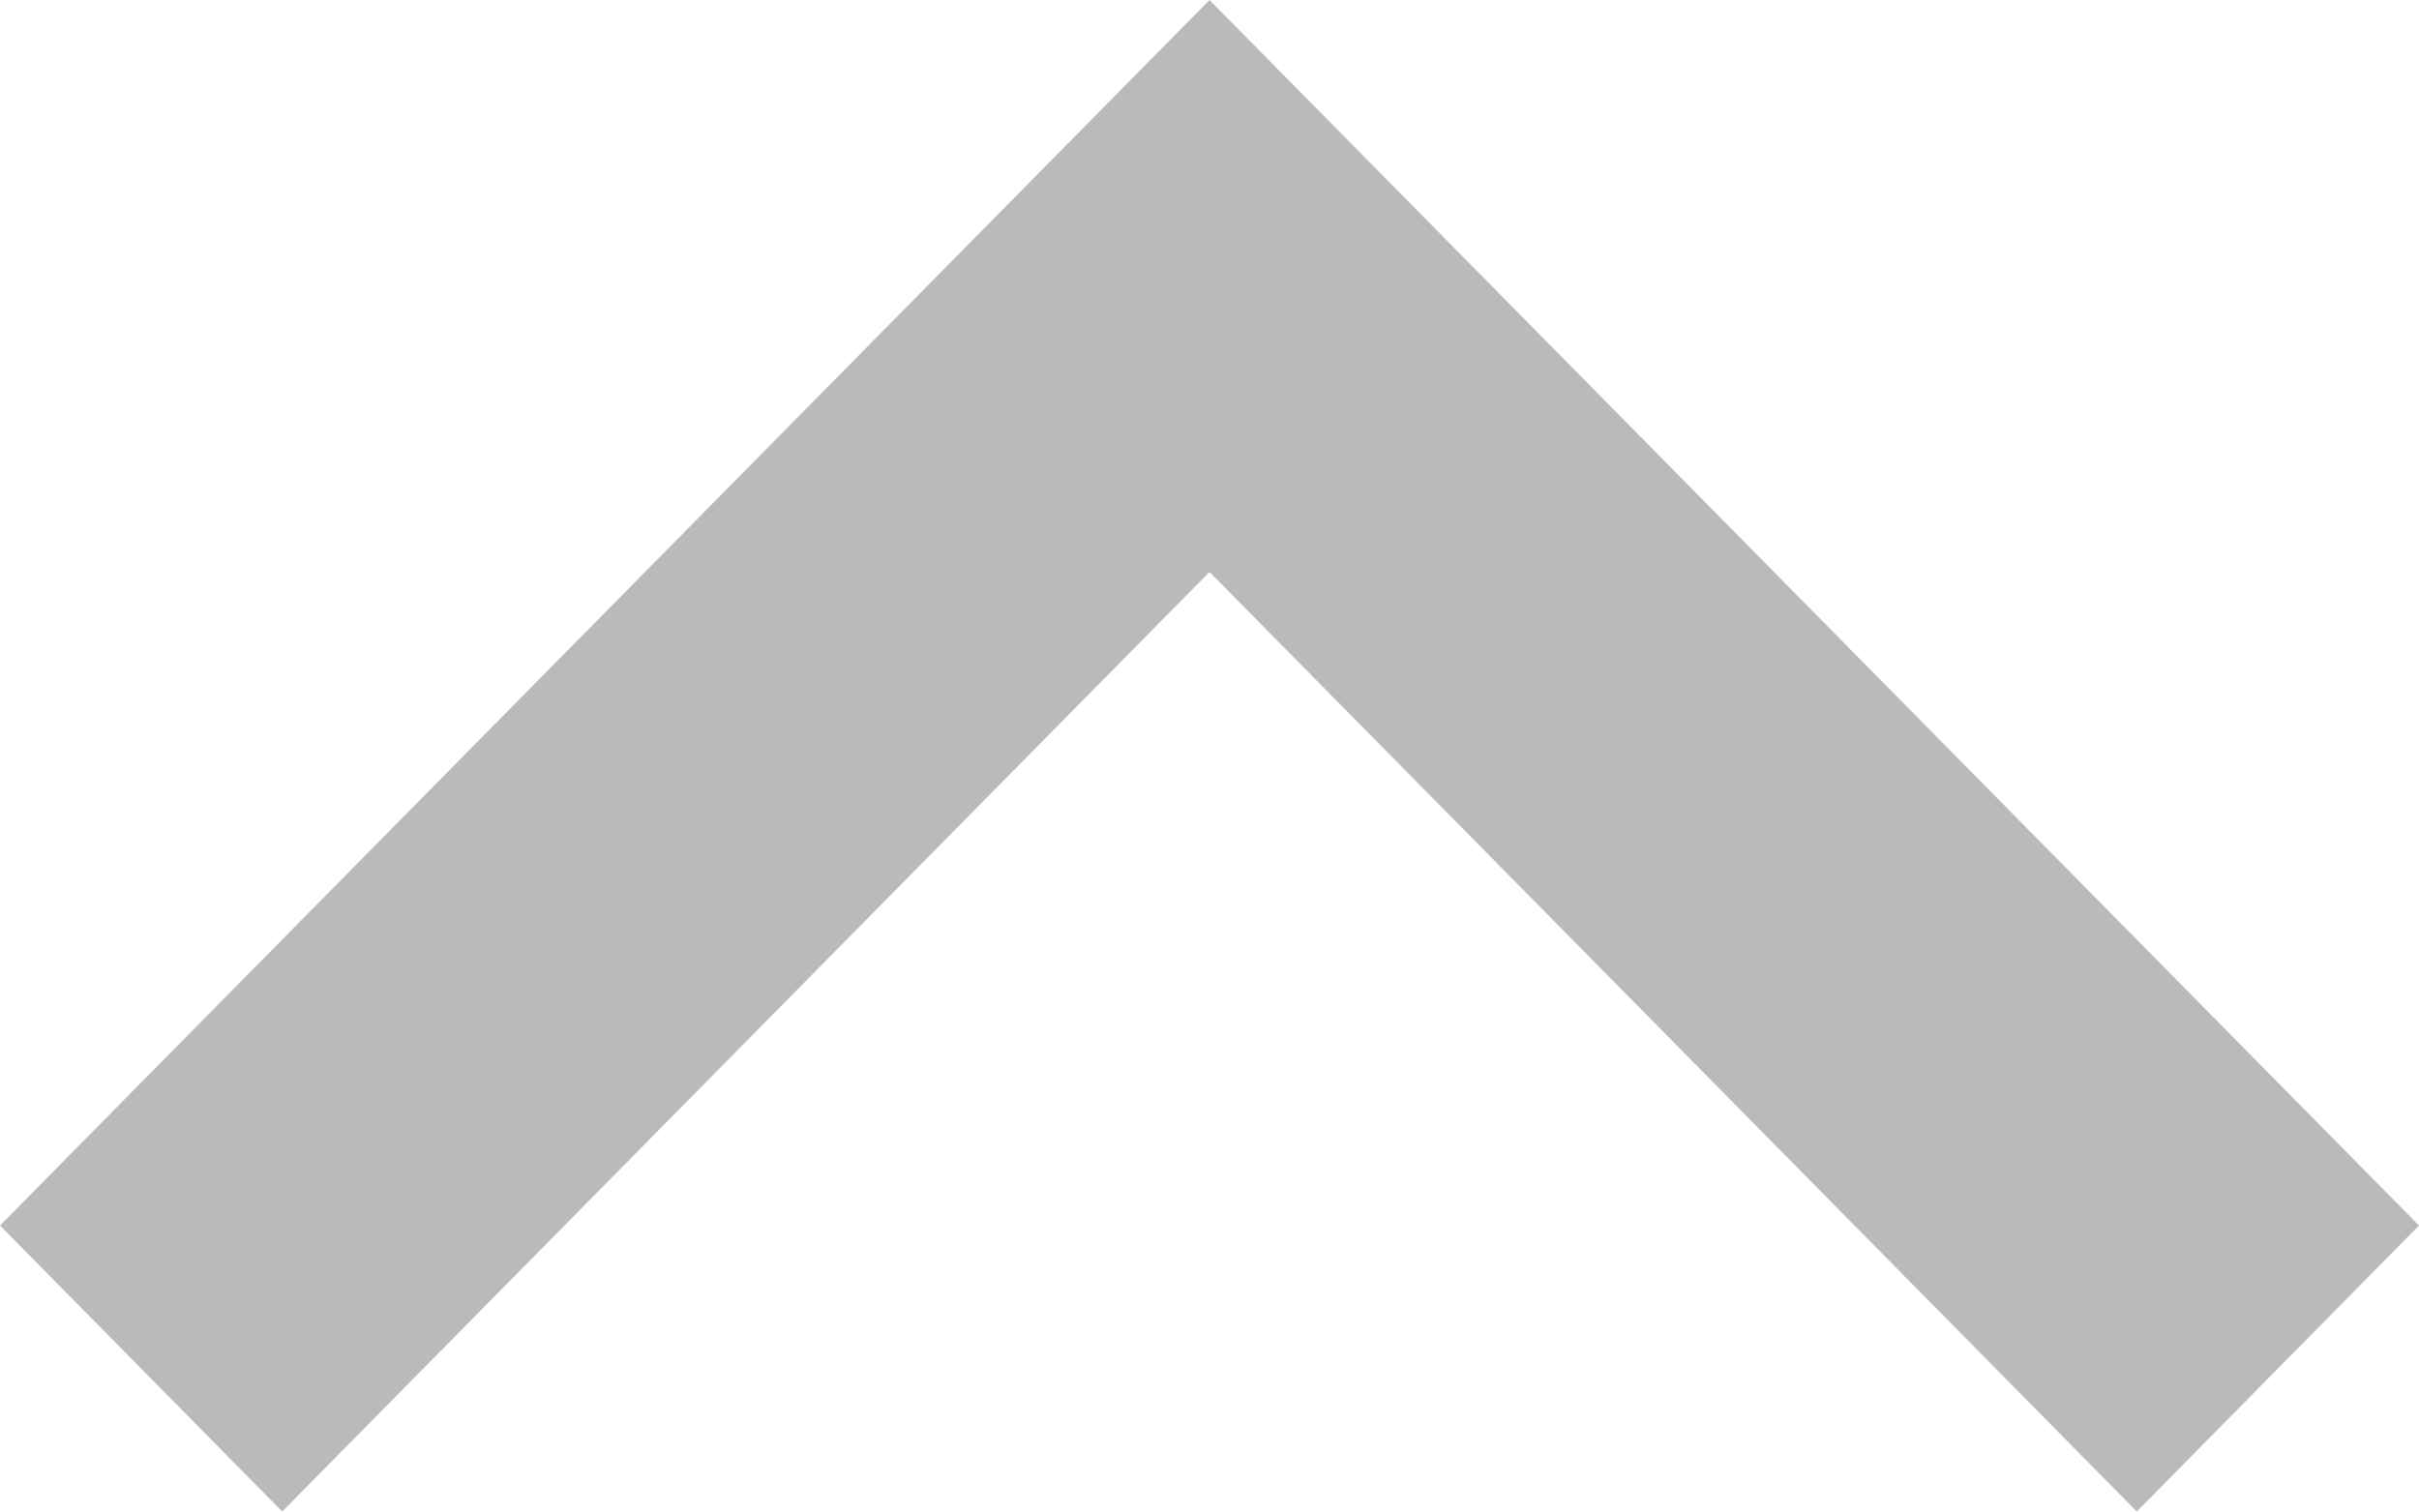
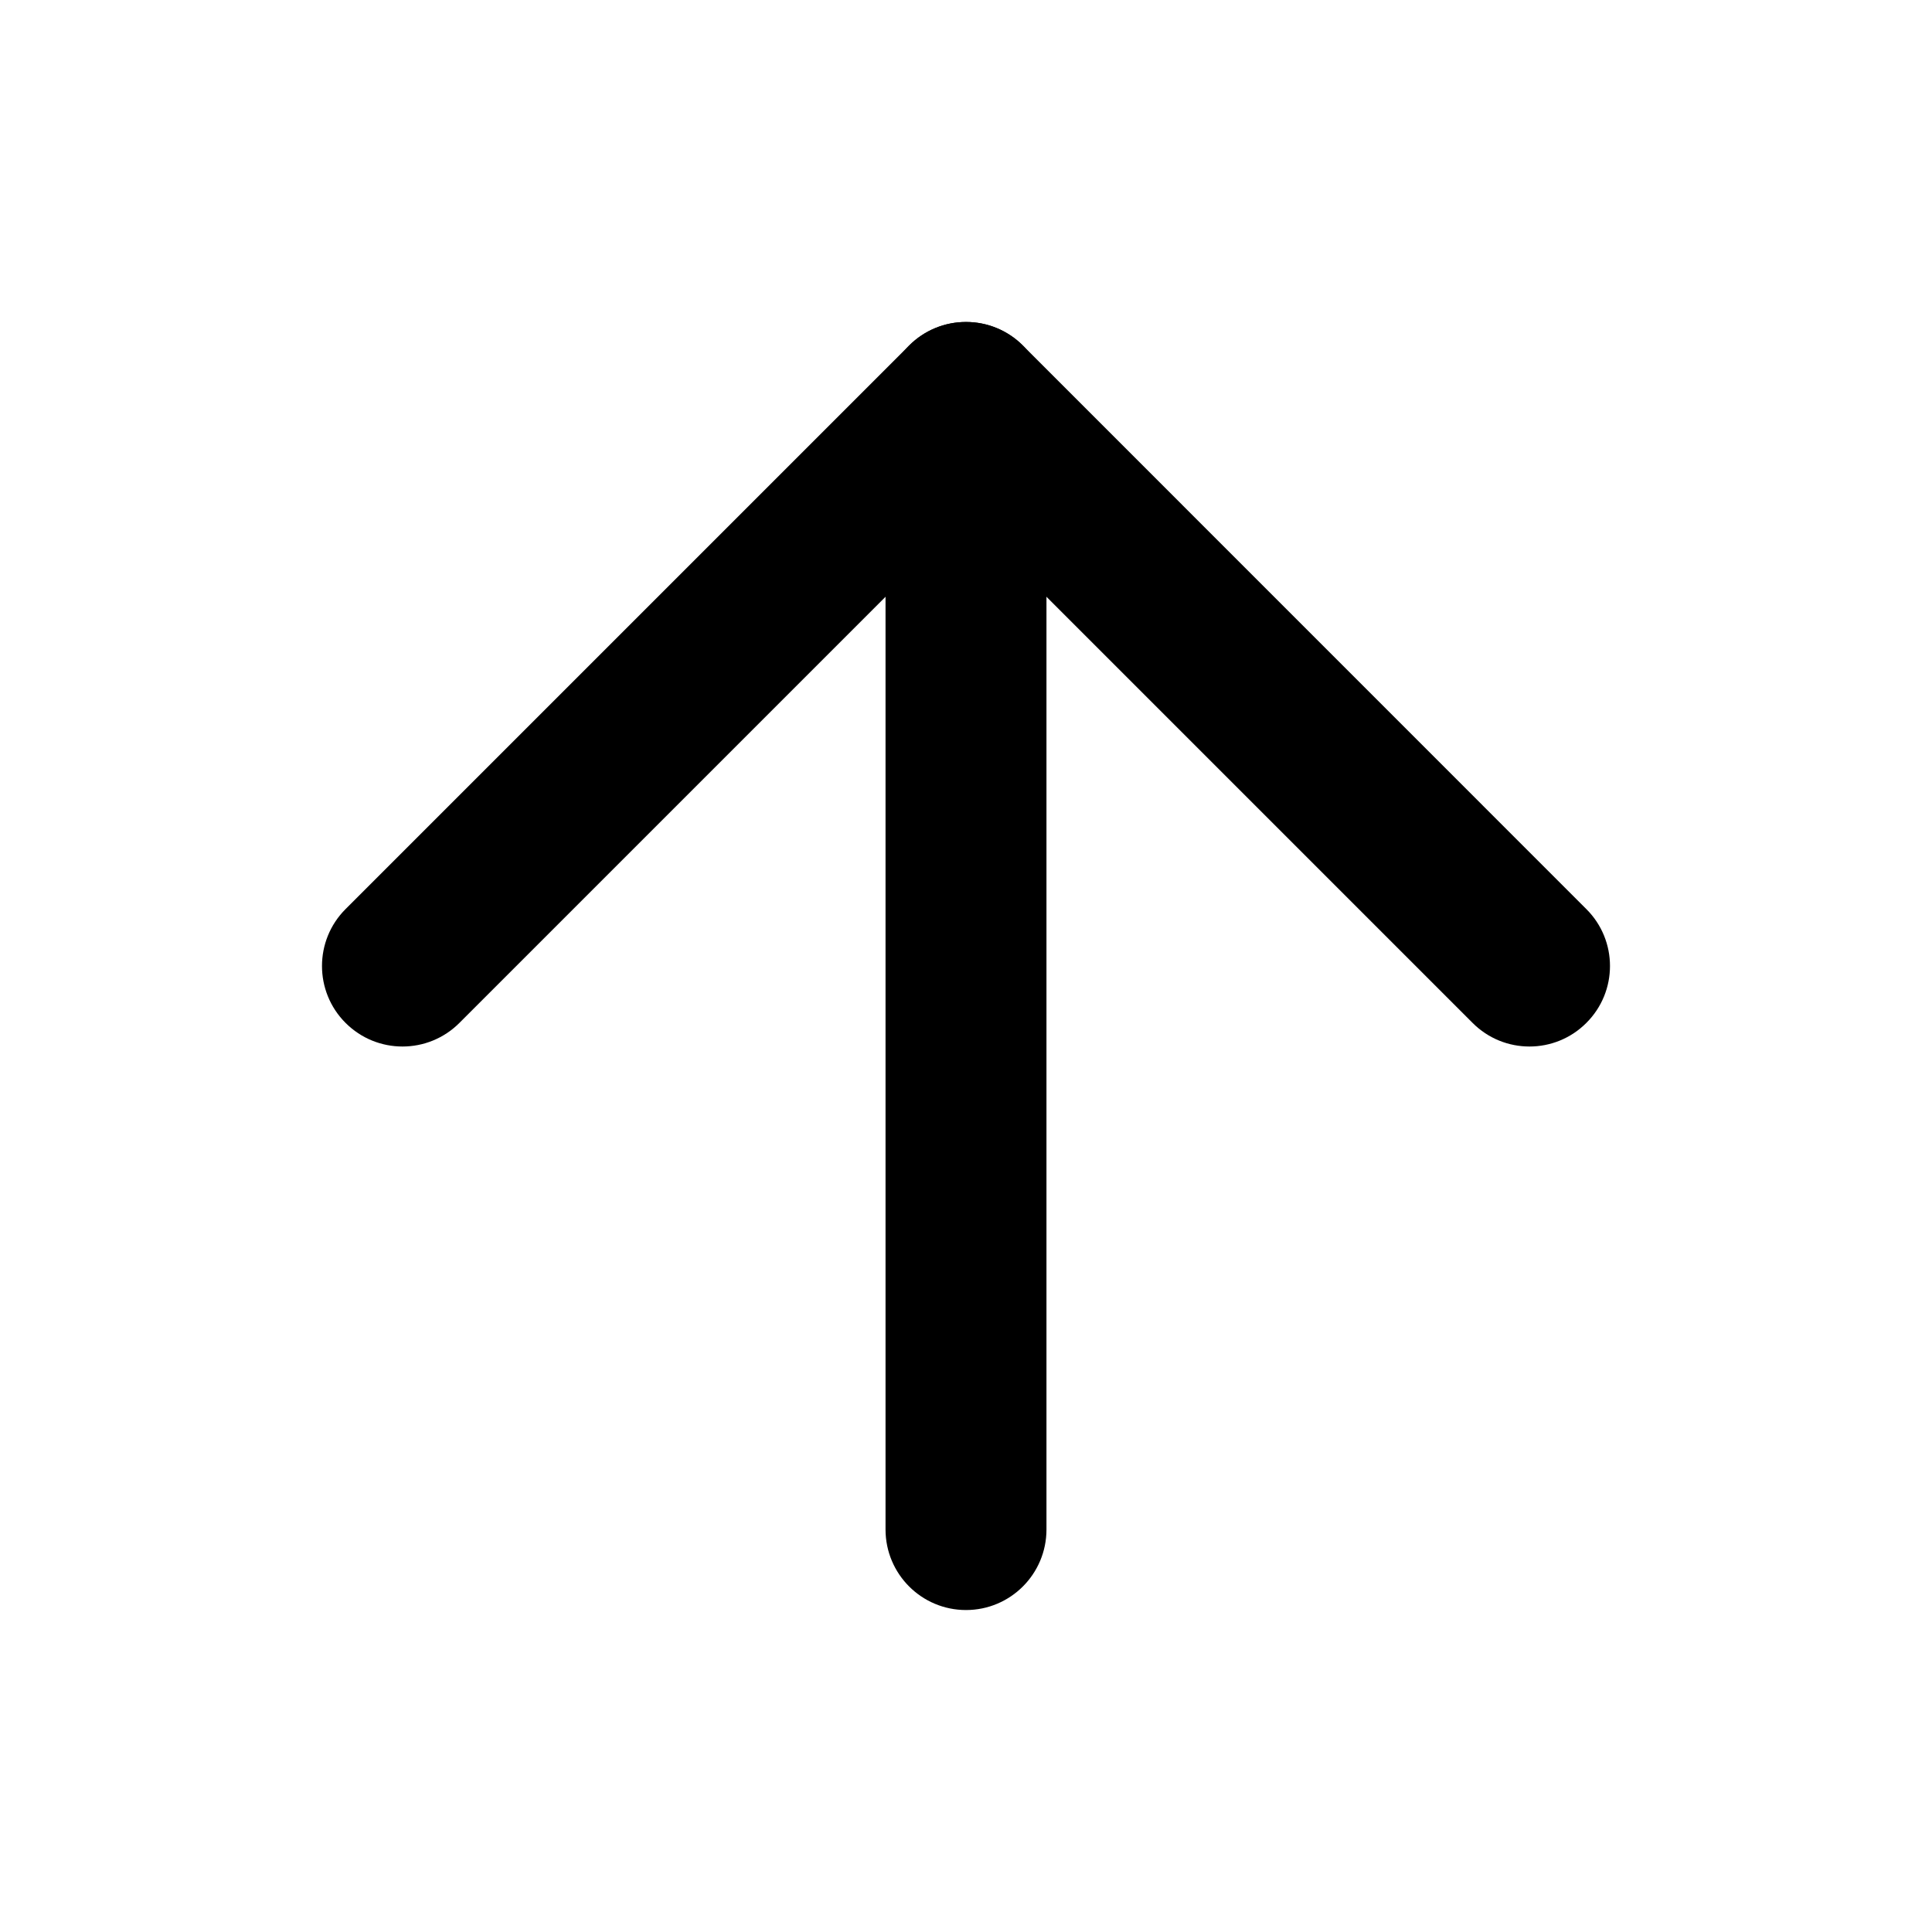
- <svg xmlns="http://www.w3.org/2000/svg" width="24" height="15" viewBox="0 0 24 15" fill="none">
-   <path d="M12 -9.53674e-07L24 12.162L21.2 15L12 5.676L2.8 15L0 12.162L12 -9.53674e-07Z" fill="#BABABA" />
+ <svg xmlns="http://www.w3.org/2000/svg" width="20" height="20" viewBox="0 0 20 20" fill="none">
+   <path fill-rule="evenodd" clip-rule="evenodd" d="M9.411 3.577C9.736 3.252 10.264 3.252 10.589 3.577L16.422 9.411C16.748 9.736 16.748 10.264 16.422 10.589C16.097 10.915 15.569 10.915 15.244 10.589L10 5.345L4.756 10.589C4.43 10.915 3.903 10.915 3.577 10.589C3.252 10.264 3.252 9.736 3.577 9.411L9.411 3.577Z" fill="black" />
+   <path fill-rule="evenodd" clip-rule="evenodd" d="M10 3.333C10.46 3.333 10.833 3.706 10.833 4.167V15.833C10.833 16.294 10.46 16.667 10 16.667C9.54 16.667 9.167 16.294 9.167 15.833V4.167C9.167 3.706 9.54 3.333 10 3.333Z" fill="black" />
</svg>
